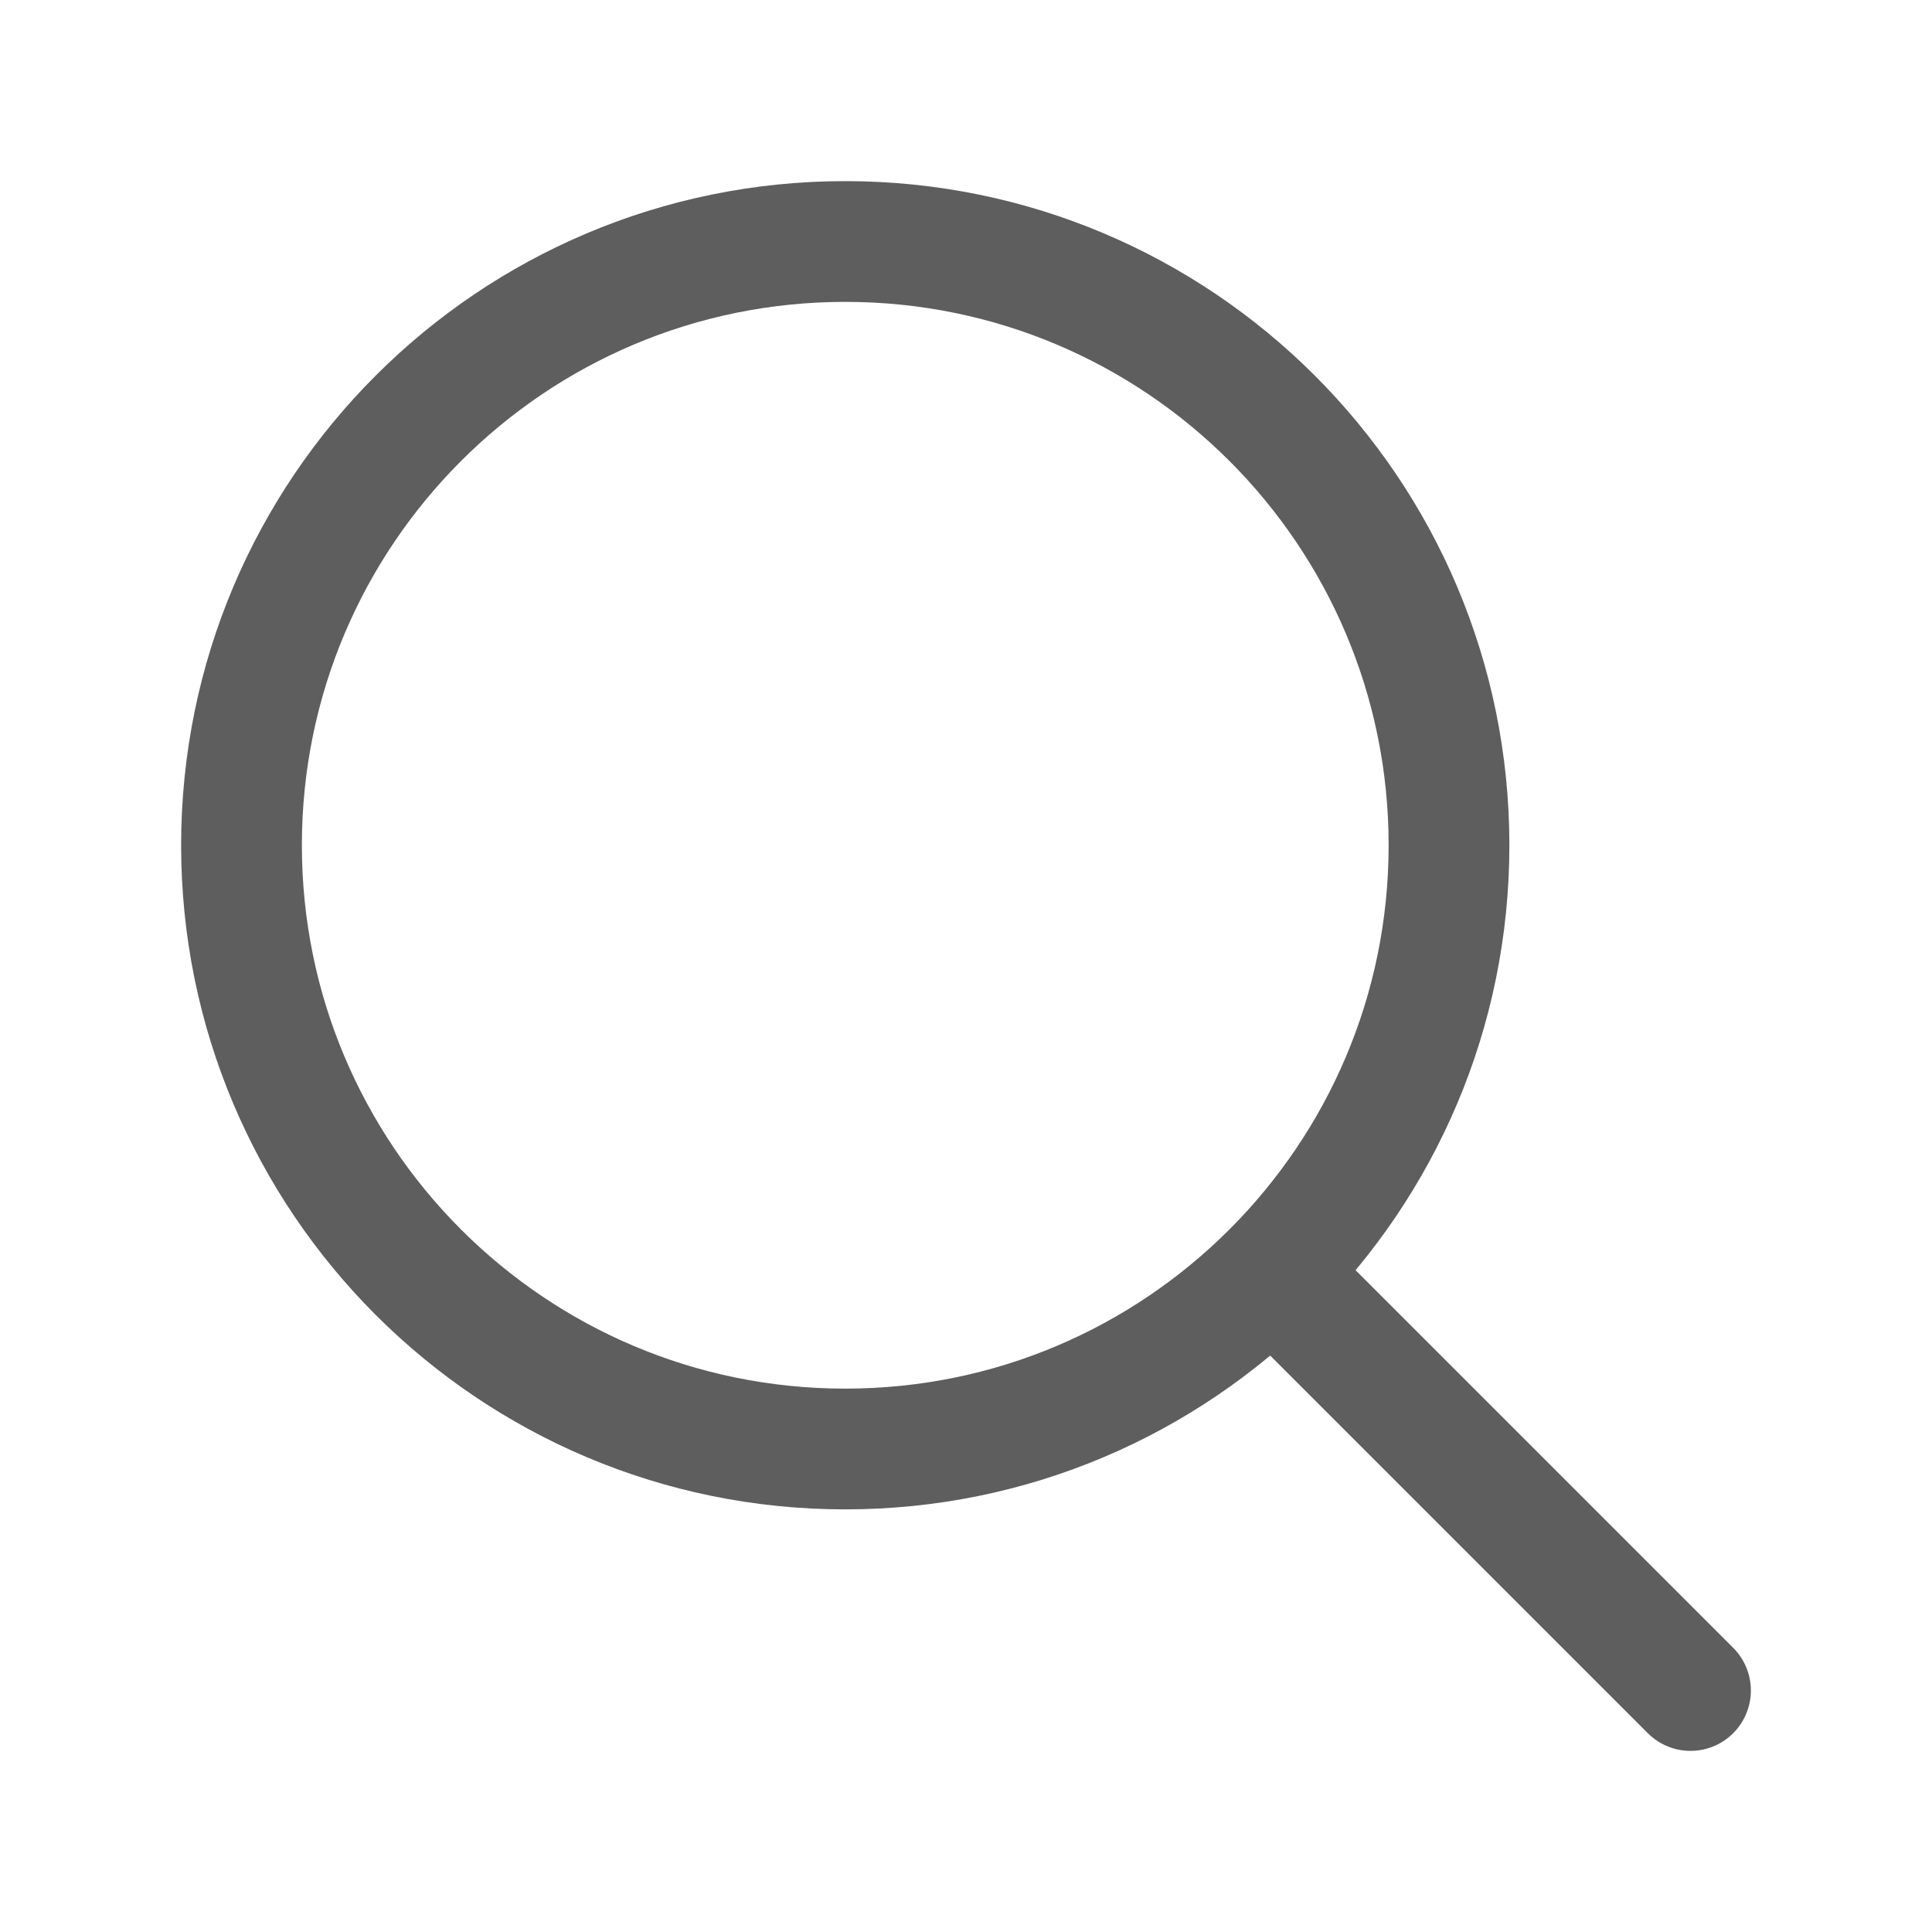
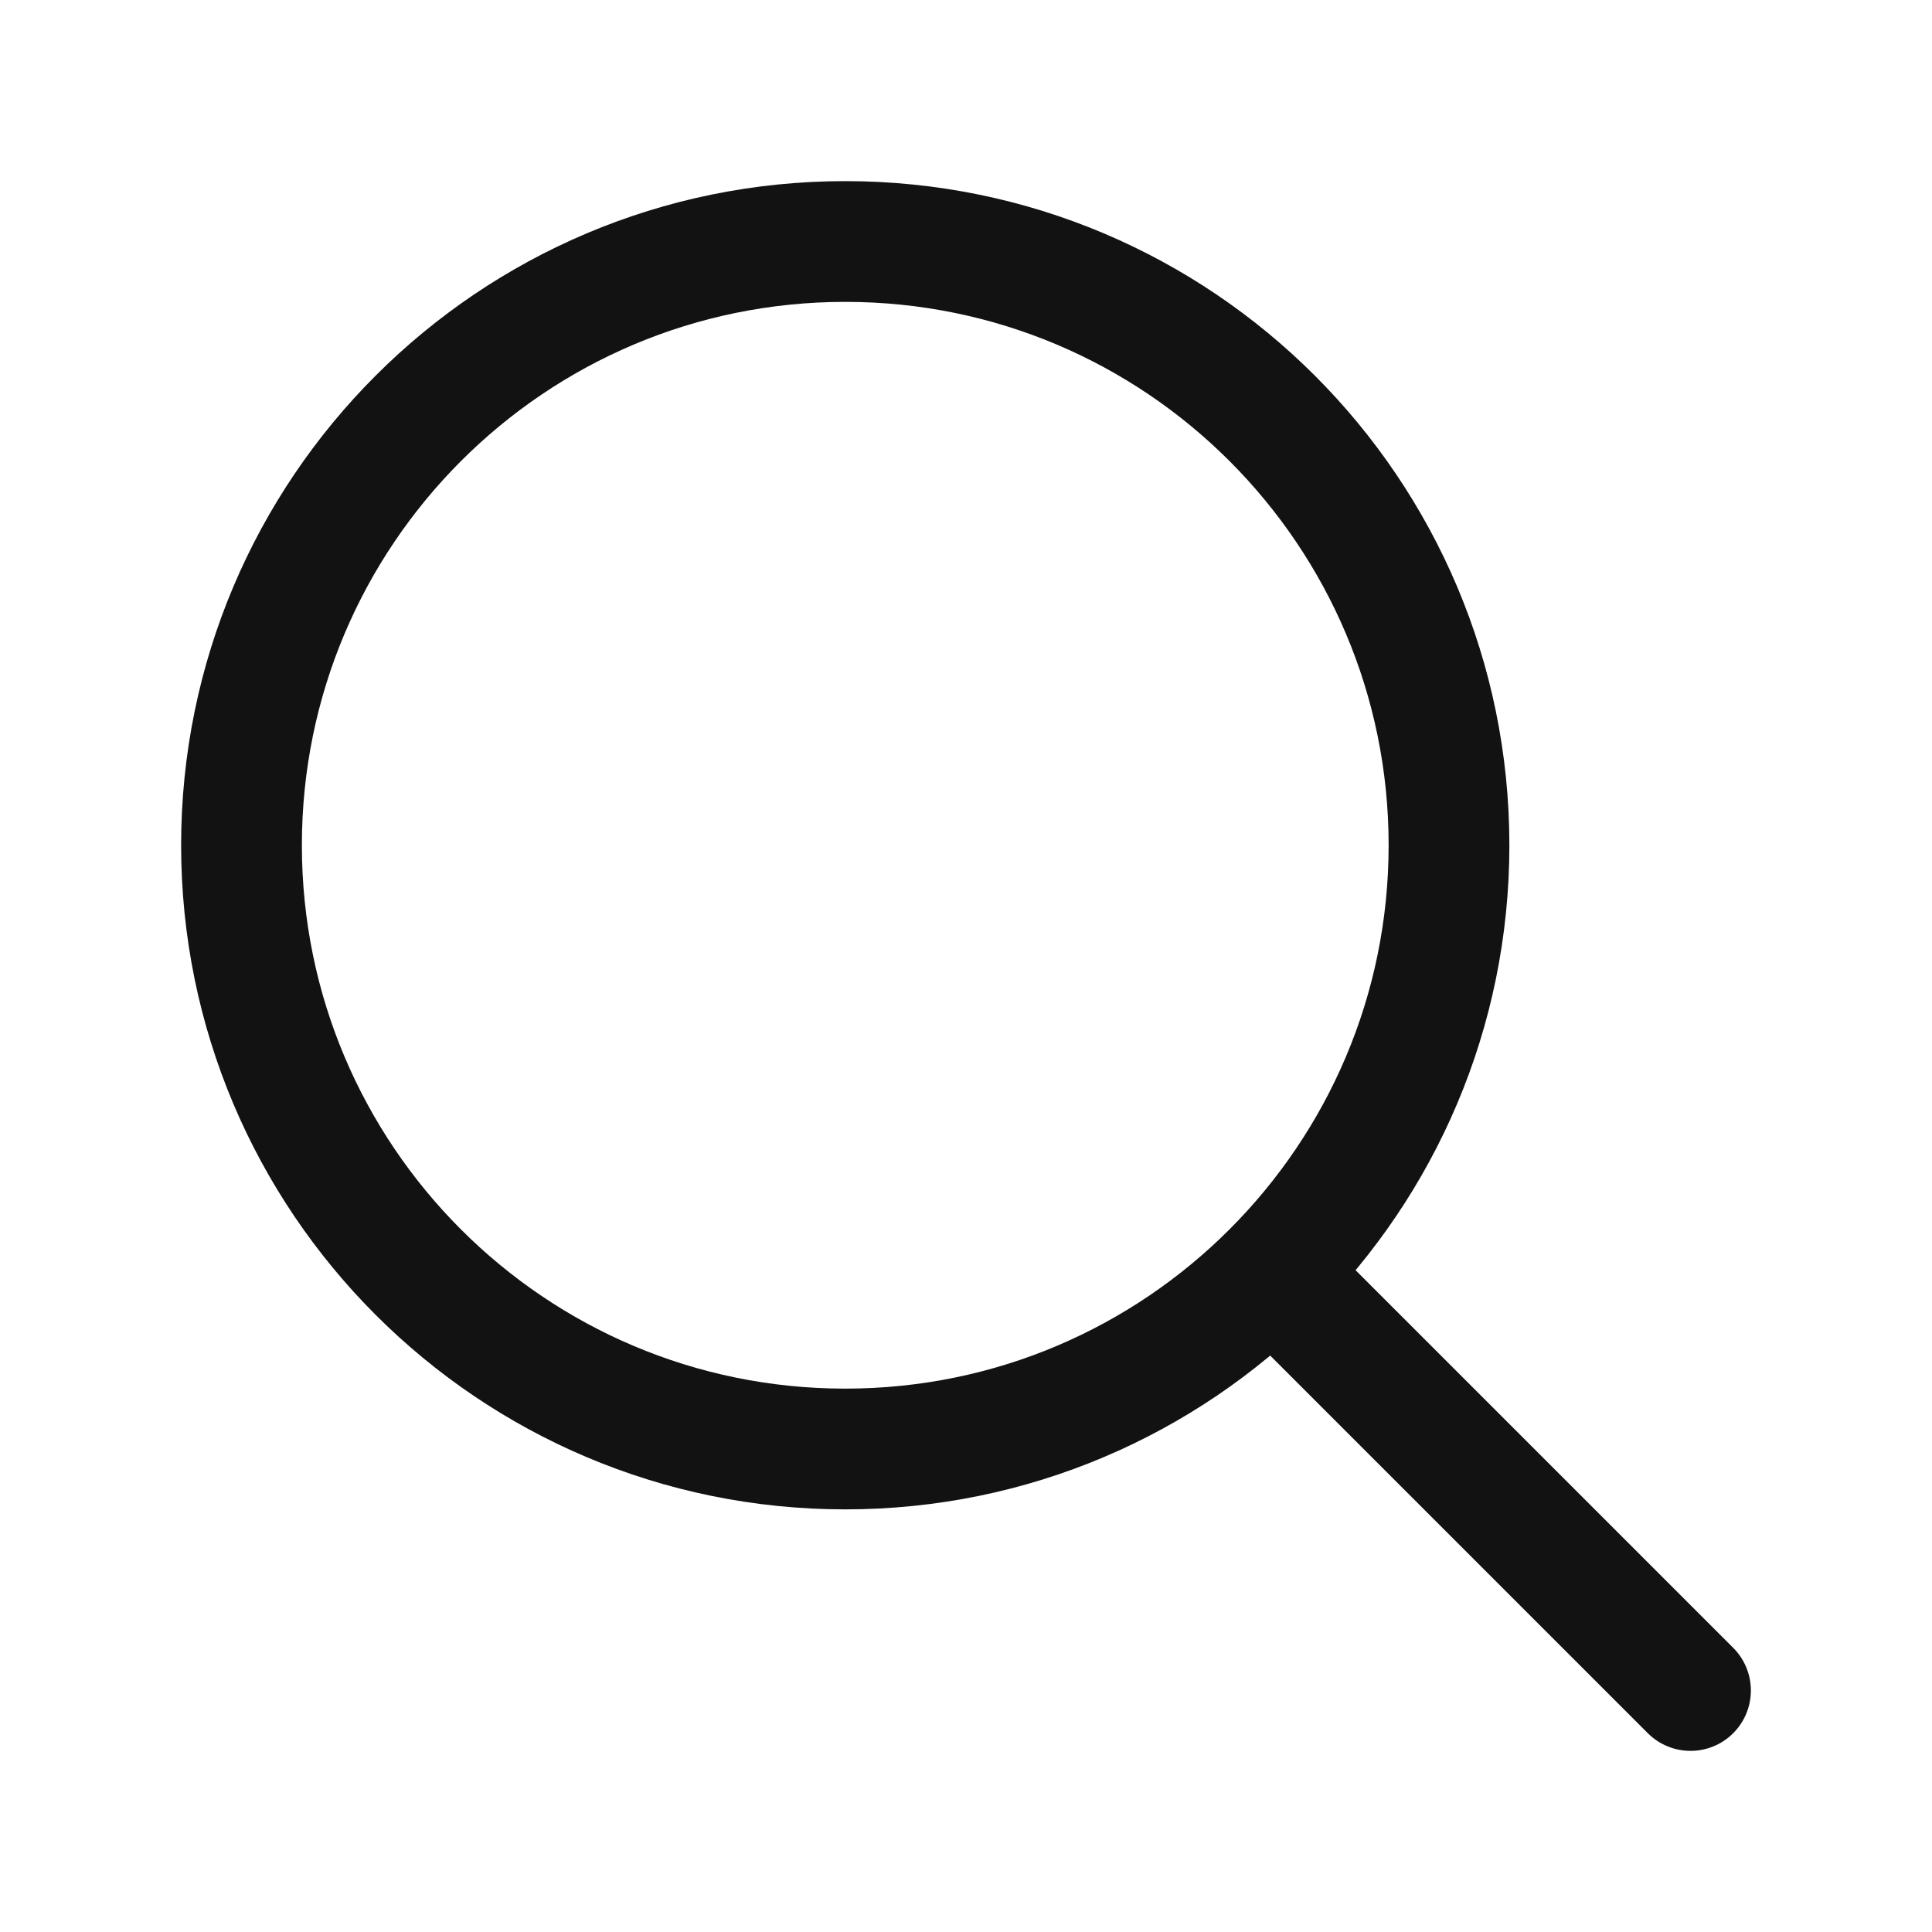
<svg xmlns="http://www.w3.org/2000/svg" width="20" height="20" viewBox="0 0 20 20" fill="none">
-   <g id="magnifying-glass">
-     <path id="Shape" d="M17.5 17.5L13.169 13.169M13.169 13.169C14.3 12.038 15 10.476 15 8.75C15 5.298 12.202 2.5 8.75 2.5C5.298 2.5 2.5 5.298 2.5 8.75C2.5 12.202 5.298 15 8.75 15C10.476 15 12.038 14.3 13.169 13.169Z" stroke="#5E5E5E" stroke-width="1.25" stroke-linecap="round" stroke-linejoin="round" />
-   </g>
+   <path d="M17.5 17.5L13.169 13.169M13.169 13.169C14.3 12.038 15 10.476 15 8.75C15 5.298 12.202 2.5 8.75 2.5C5.298 2.5 2.5 5.298 2.5 8.75C2.5 12.202 5.298 15 8.75 15C10.476 15 12.038 14.3 13.169 13.169Z" stroke="#121212" stroke-width="1.25" stroke-linecap="round" stroke-linejoin="round" />
</svg>
